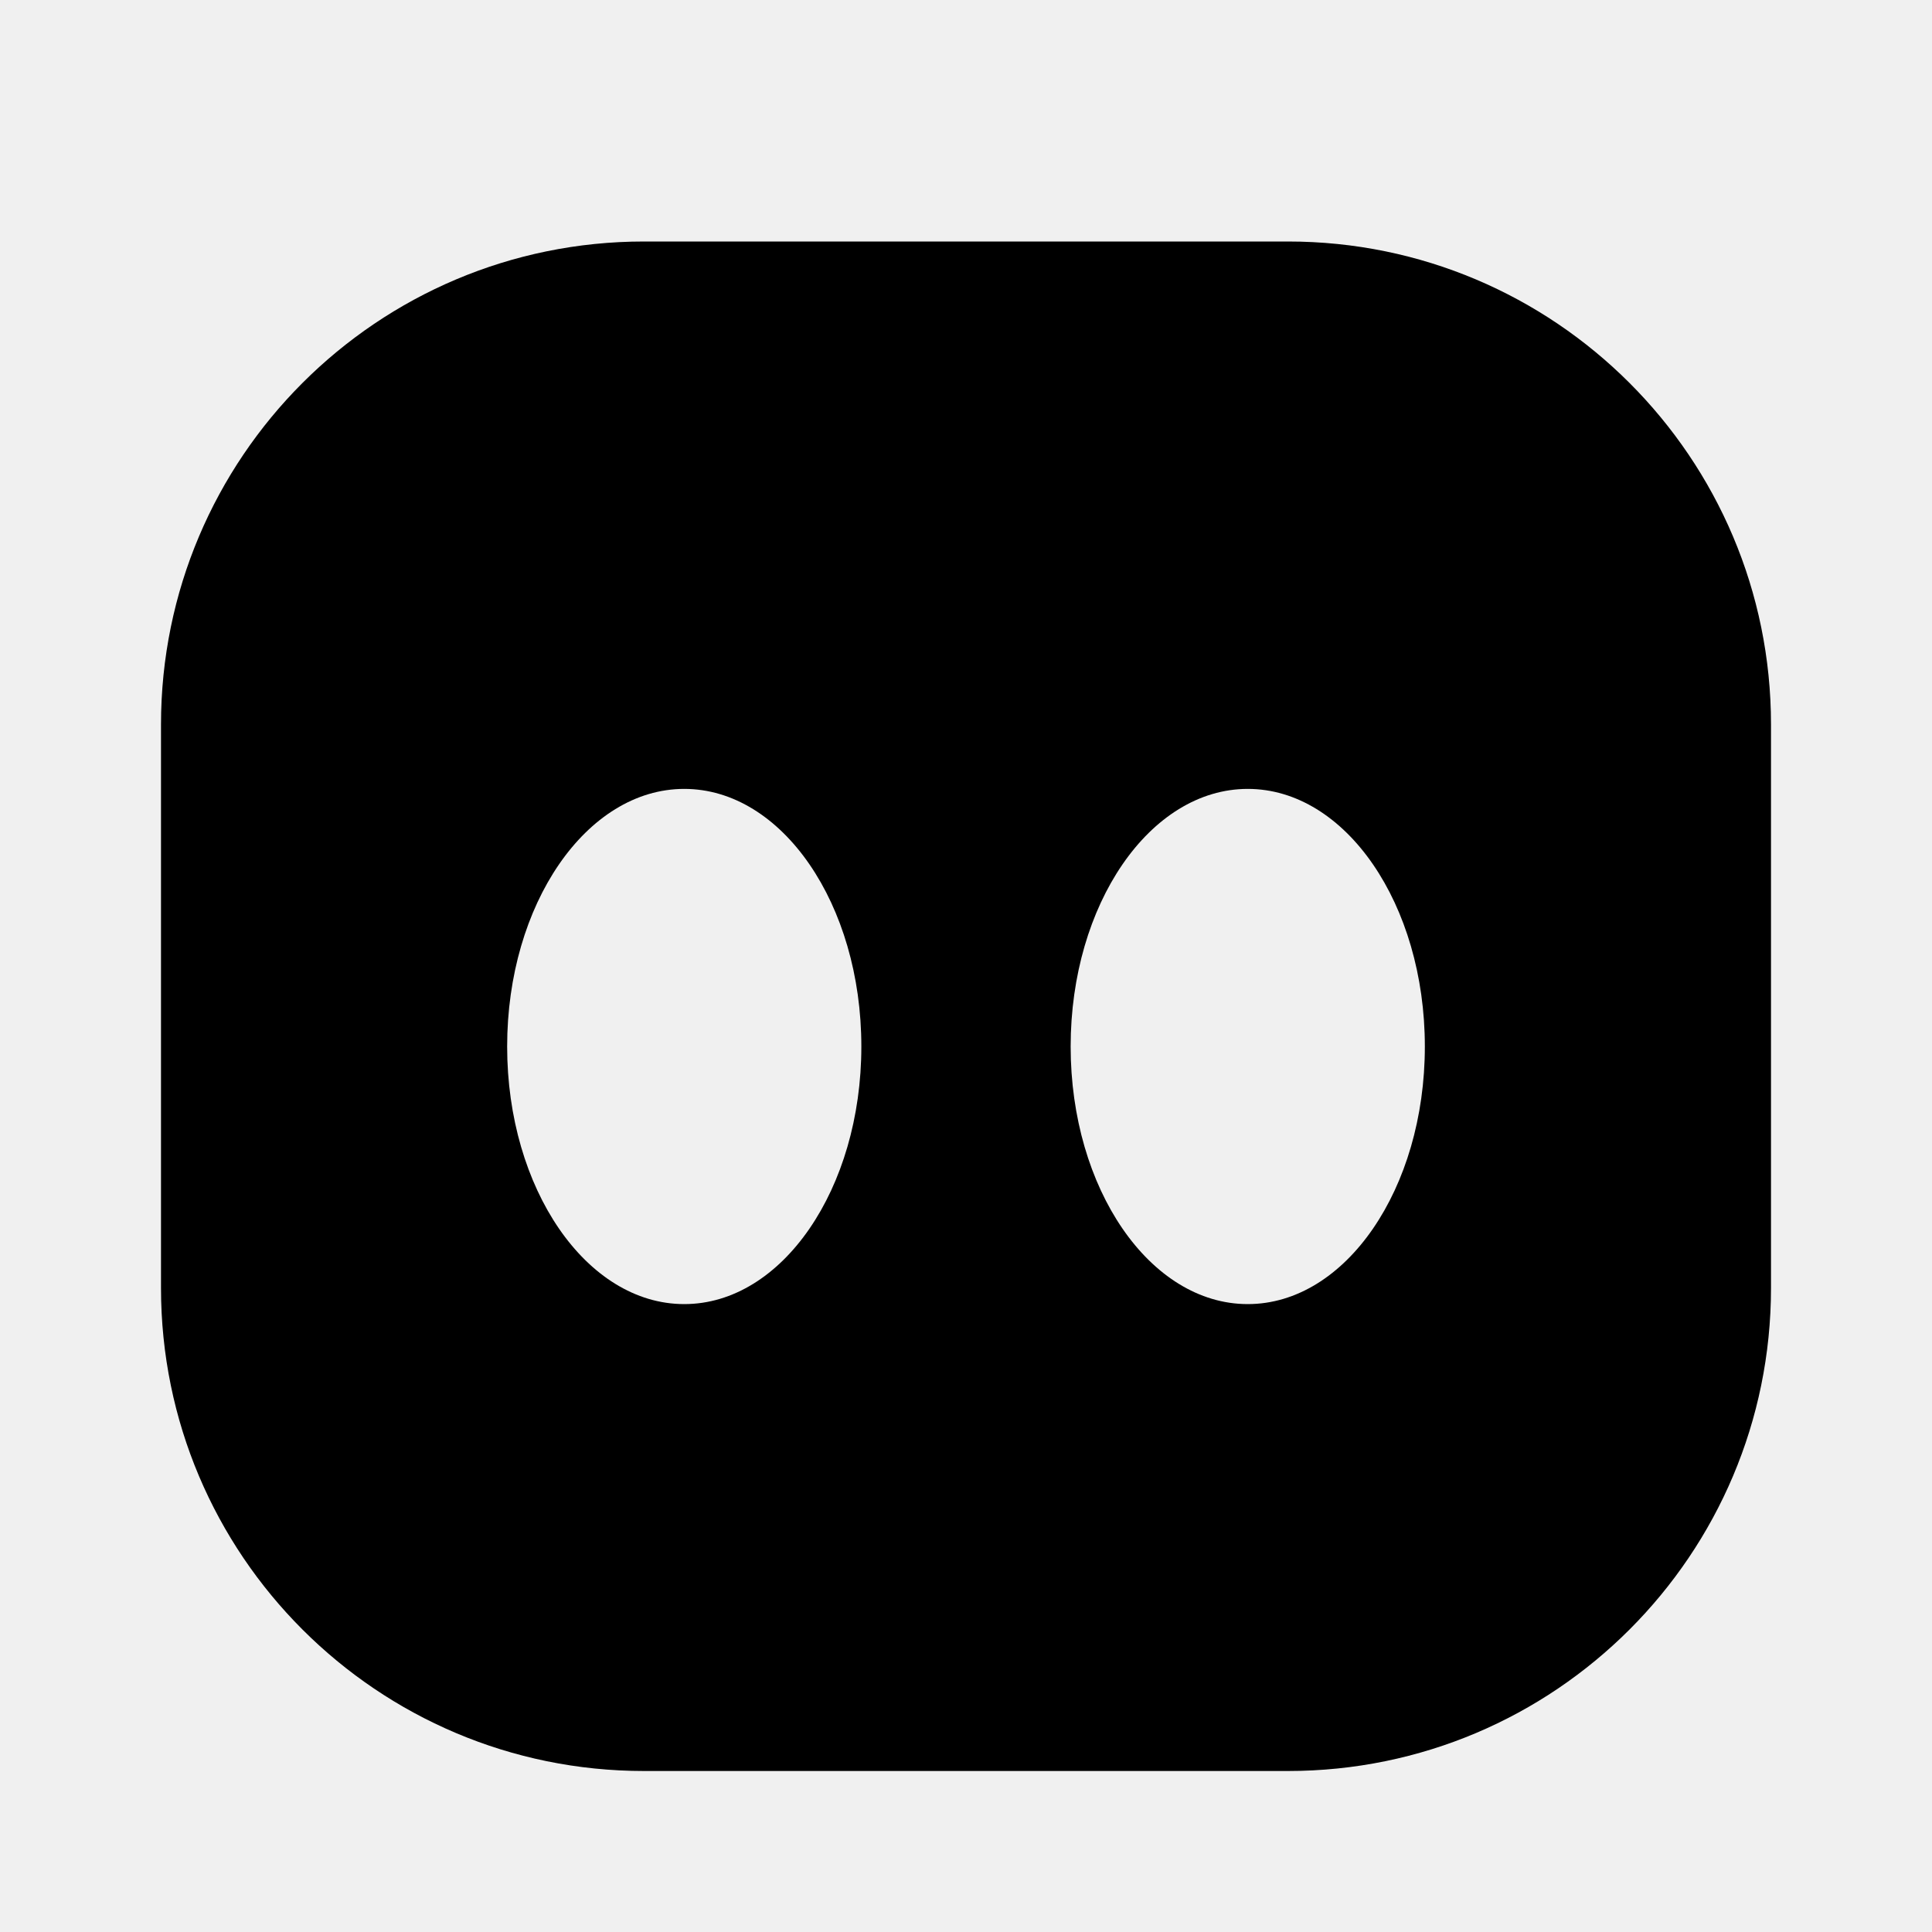
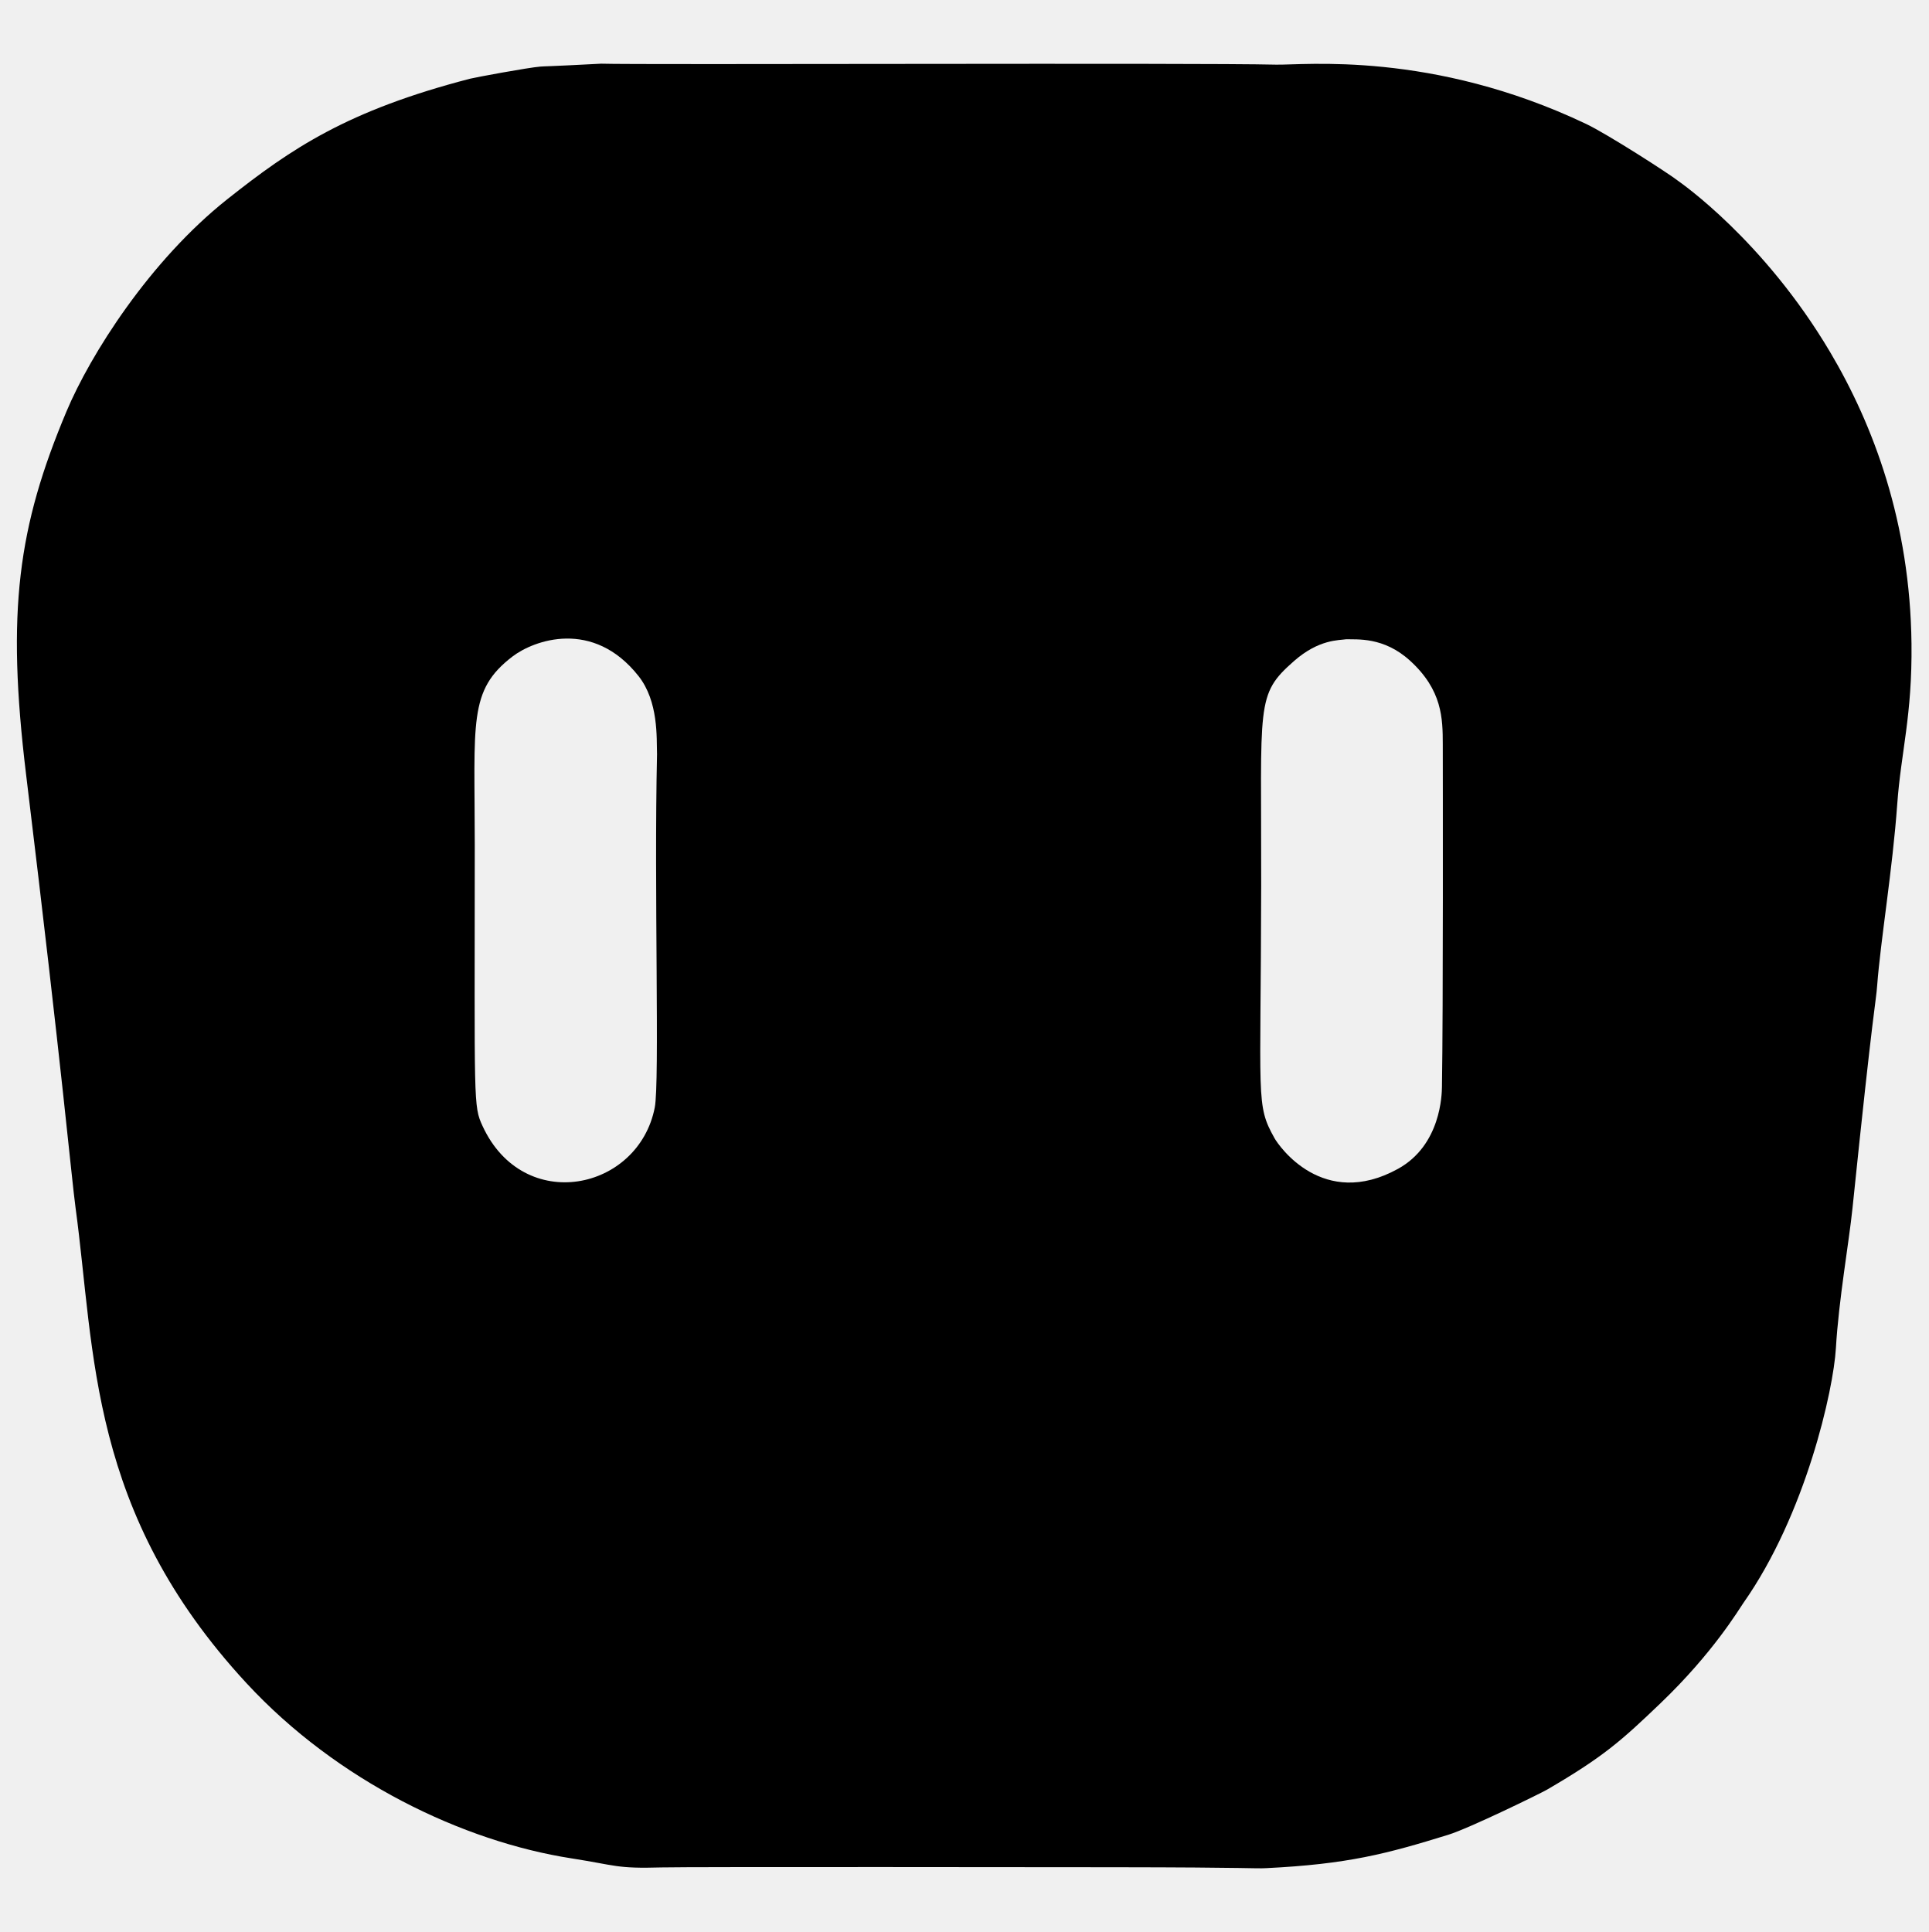
- <svg xmlns="http://www.w3.org/2000/svg" width="24" height="24" viewBox="0 0 24 24">
+ <svg xmlns="http://www.w3.org/2000/svg" width="100%" height="100%" viewBox="0 0 4392 4400" version="1.1" style="fill-rule:evenodd;clip-rule:evenodd;">
  <defs>
-     <mask id="m">
-       <rect width="24" height="24" fill="black" />
-       <rect x="2" y="3" width="20" height="19" rx="6" fill="white" />
-       <ellipse cx="8.5" cy="13" rx="2.2" ry="3.2" fill="black" />
-       <ellipse cx="15.5" cy="13" rx="2.2" ry="3.2" fill="black" />
+     <mask id="face">
+       <rect width="4392" height="4400" fill="black" />
+       <path d="M1368.983,145.041c85.902,2.873 1352.068,-2.313 1537.137,2.188c61.857,1.504 354.324,-32.388 706.211,135.122c48.073,22.884 188.031,112.81 209.848,129.963c4.047,3.182 193.633,133.407 345.115,388.703c99.517,167.718 182.588,389.415 185.802,664.532c1.92,164.376 -23.917,246.628 -32.488,366.166c-10.621,148.125 -38.035,310.932 -45.705,412.975c-3.054,40.639 -8.005,40.052 -56.104,506.327c-8.169,79.194 -31.427,209.019 -37.874,319.531c-5.509,94.435 -68.478,378.01 -210.785,580.281c-10.182,14.473 -68.406,113.008 -188.311,227.872c-88.9,85.163 -129.91,122.102 -258.814,197.139c-14.216,8.275 -176.565,87.822 -225.042,102.806c-140.599,43.46 -228.654,66.852 -415.009,75.978c-27.476,1.346 -27.162,-1.761 -343.858,-2.13c-82.597,-0.096 -978.93,-1.139 -1032.463,0.441c-103.729,3.062 -102.812,-4.69 -204.939,-20.579c-246.835,-38.402 -533.818,-175.58 -740.66,-399.38c-360.398,-389.946 -344.115,-752.438 -388.947,-1082.13c-9.474,-69.672 -29.463,-301.849 -112.669,-986.831c-45.296,-372.892 -18.292,-564.476 91.907,-826.843c54.424,-129.576 189.653,-343.473 366.634,-483.708c145.624,-115.388 272.862,-201.648 552.404,-274.187c11.296,-2.931 132.404,-25.418 160.352,-27.65c11.038,-0.882 10.913,0.096 138.258,-6.585Z" fill="white" />
+       <path d="M1496.27,1717.986c-6.923,304.991 6.252,746.096 -5.179,804.375c-37.165,189.484 -298.756,244.521 -392.12,42.144c-21.459,-46.515 -17.866,-48.935 -17.774,-640.08c0.044,-280.407 -15.333,-352.073 86.132,-429.444c48.331,-36.855 182.991,-86.414 286.618,44.454c46.065,58.175 41.131,141.008 42.322,178.551Z" fill="black" />
+       <path d="M3066.079,1455.82c23.548,1.039 84.534,-6.116 144.7,48.531c74.092,67.297 74.793,132.071 74.892,190.715c0.105,62.419 1.027,609.942 -1.872,780.234c-0.289,16.957 -2.261,132.837 -100.31,186.762c-170.659,93.859 -271.359,-52.592 -281.107,-70.054c-43.076,-77.166 -31.021,-82.466 -30.238,-575.851c0.661,-416.426 -13.382,-433.305 74.78,-510.713c56.898,-49.958 102.441,-46.987 119.155,-49.624Z" fill="black" />
    </mask>
  </defs>
-   <rect width="24" height="24" fill="currentColor" mask="url(#m)" />
+   <rect width="4392" height="4400" fill="currentColor" mask="url(#face)" />
</svg>
